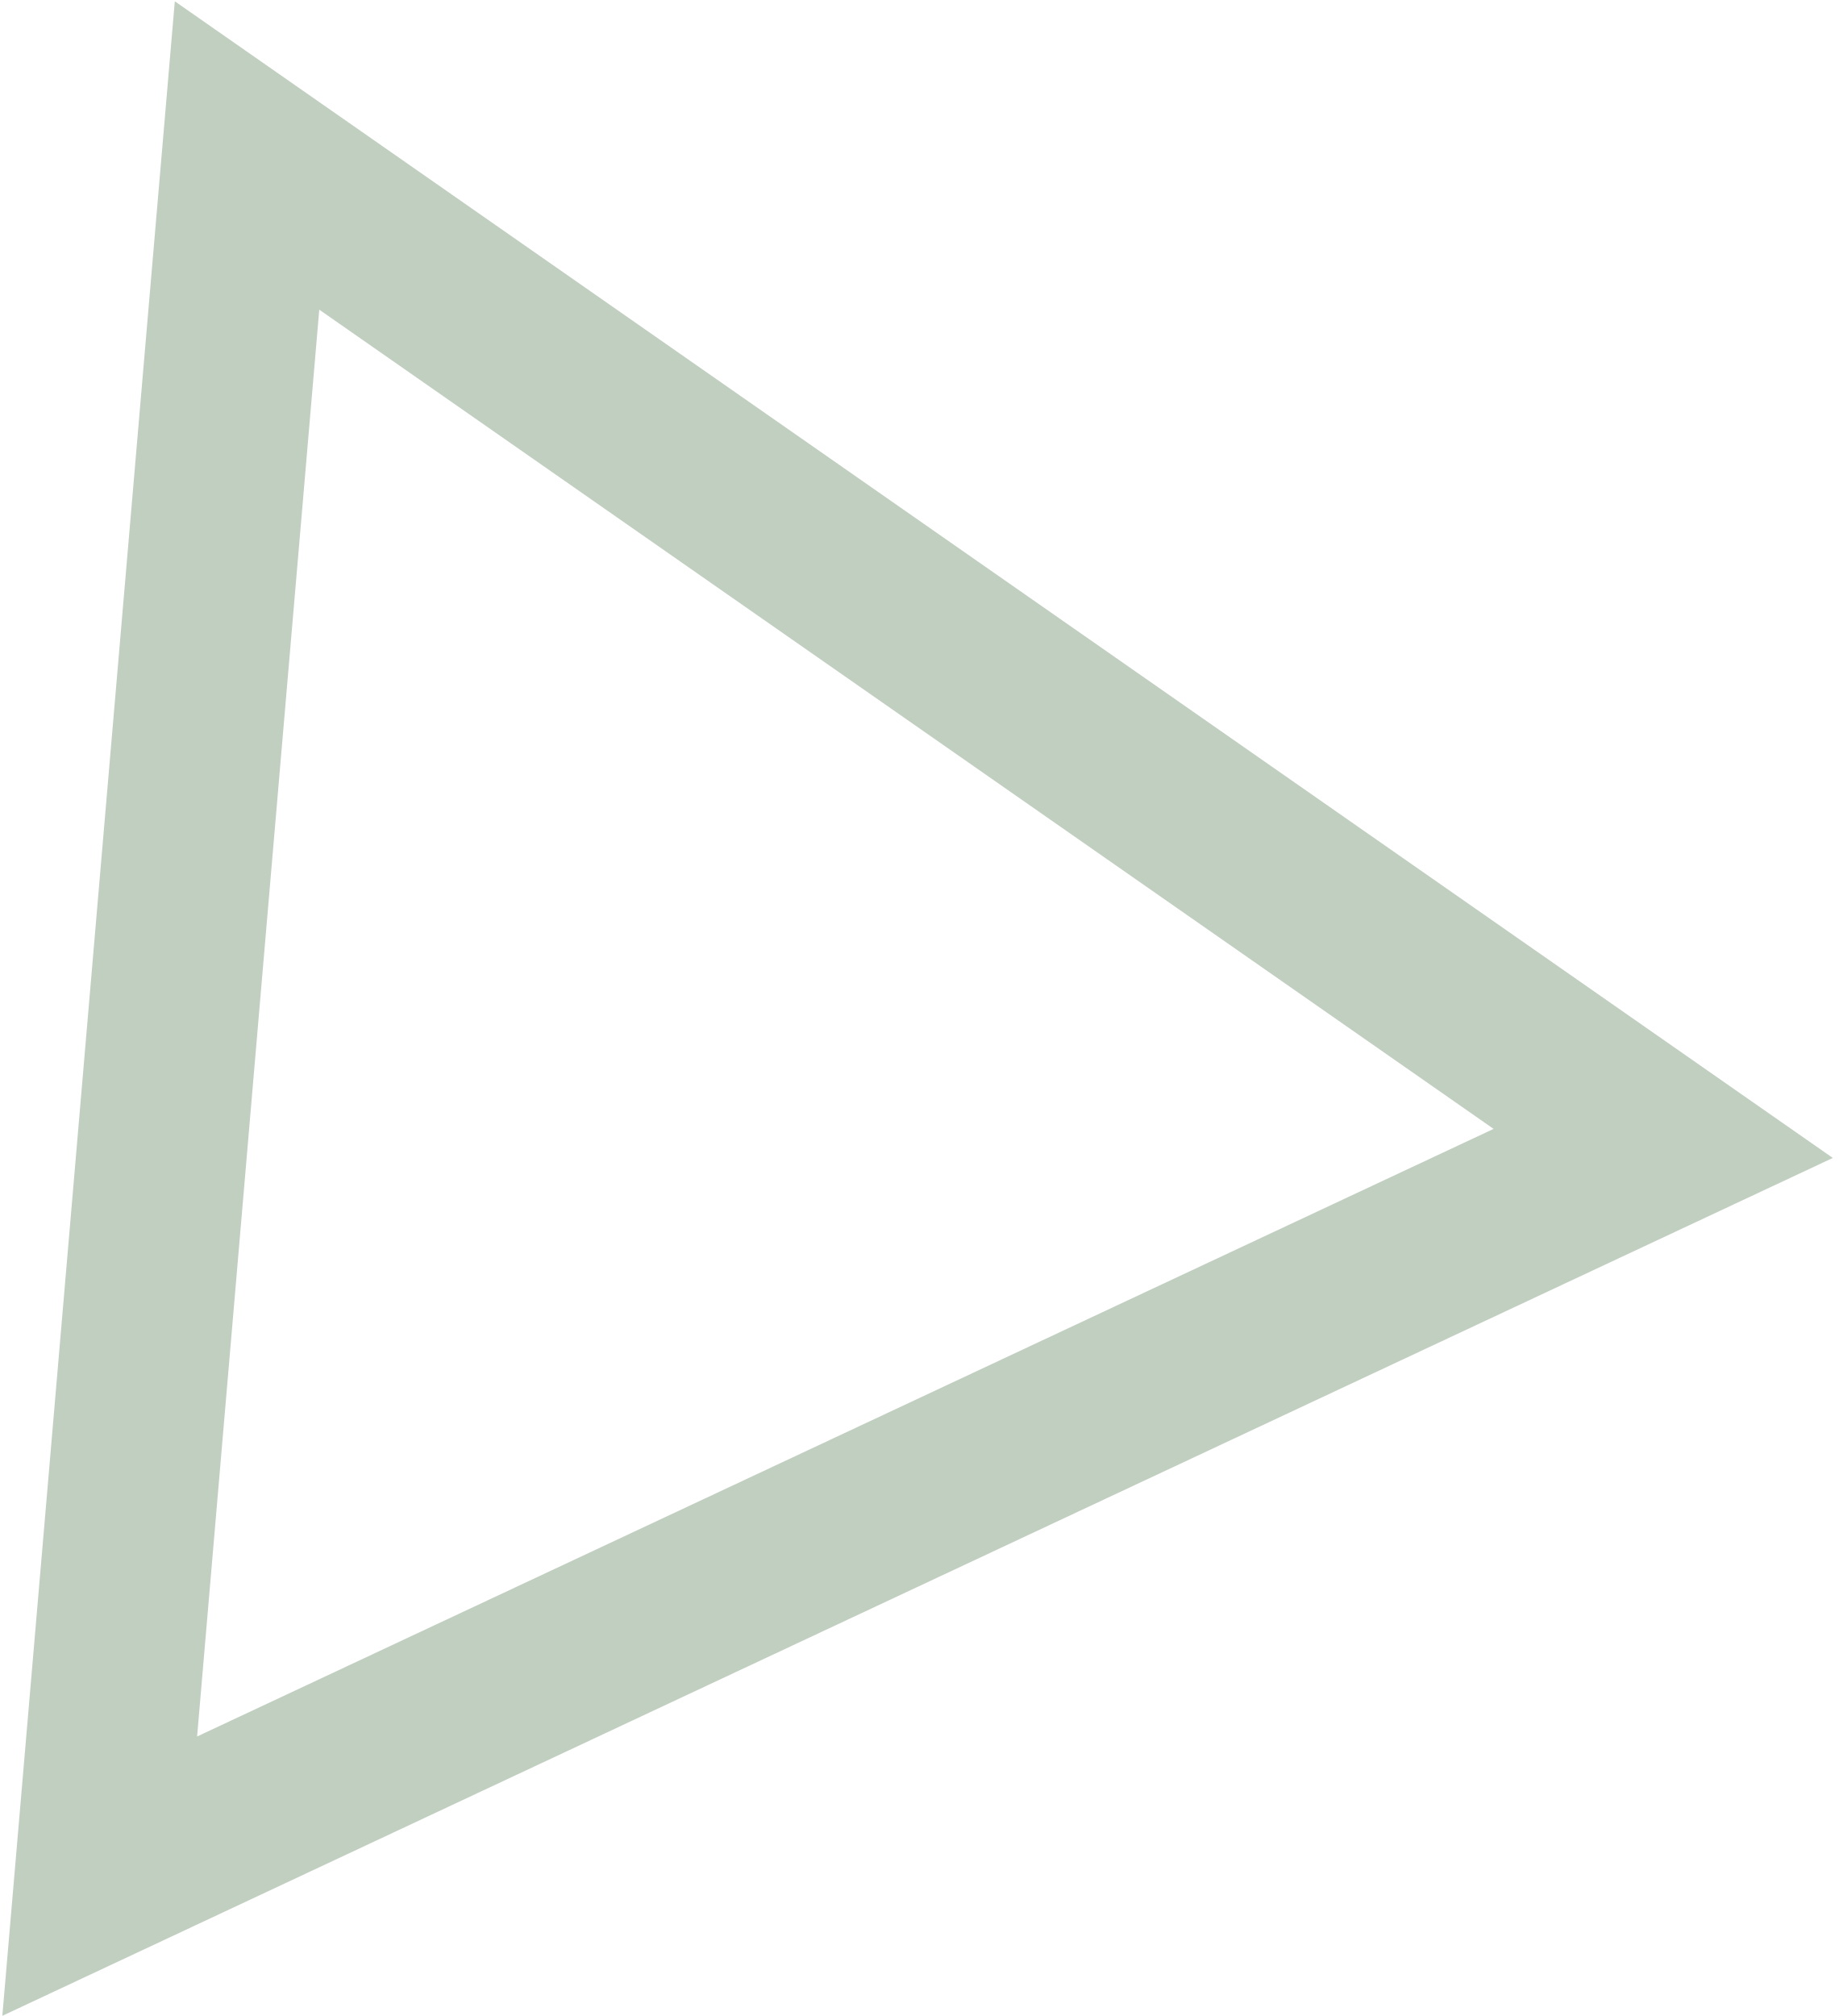
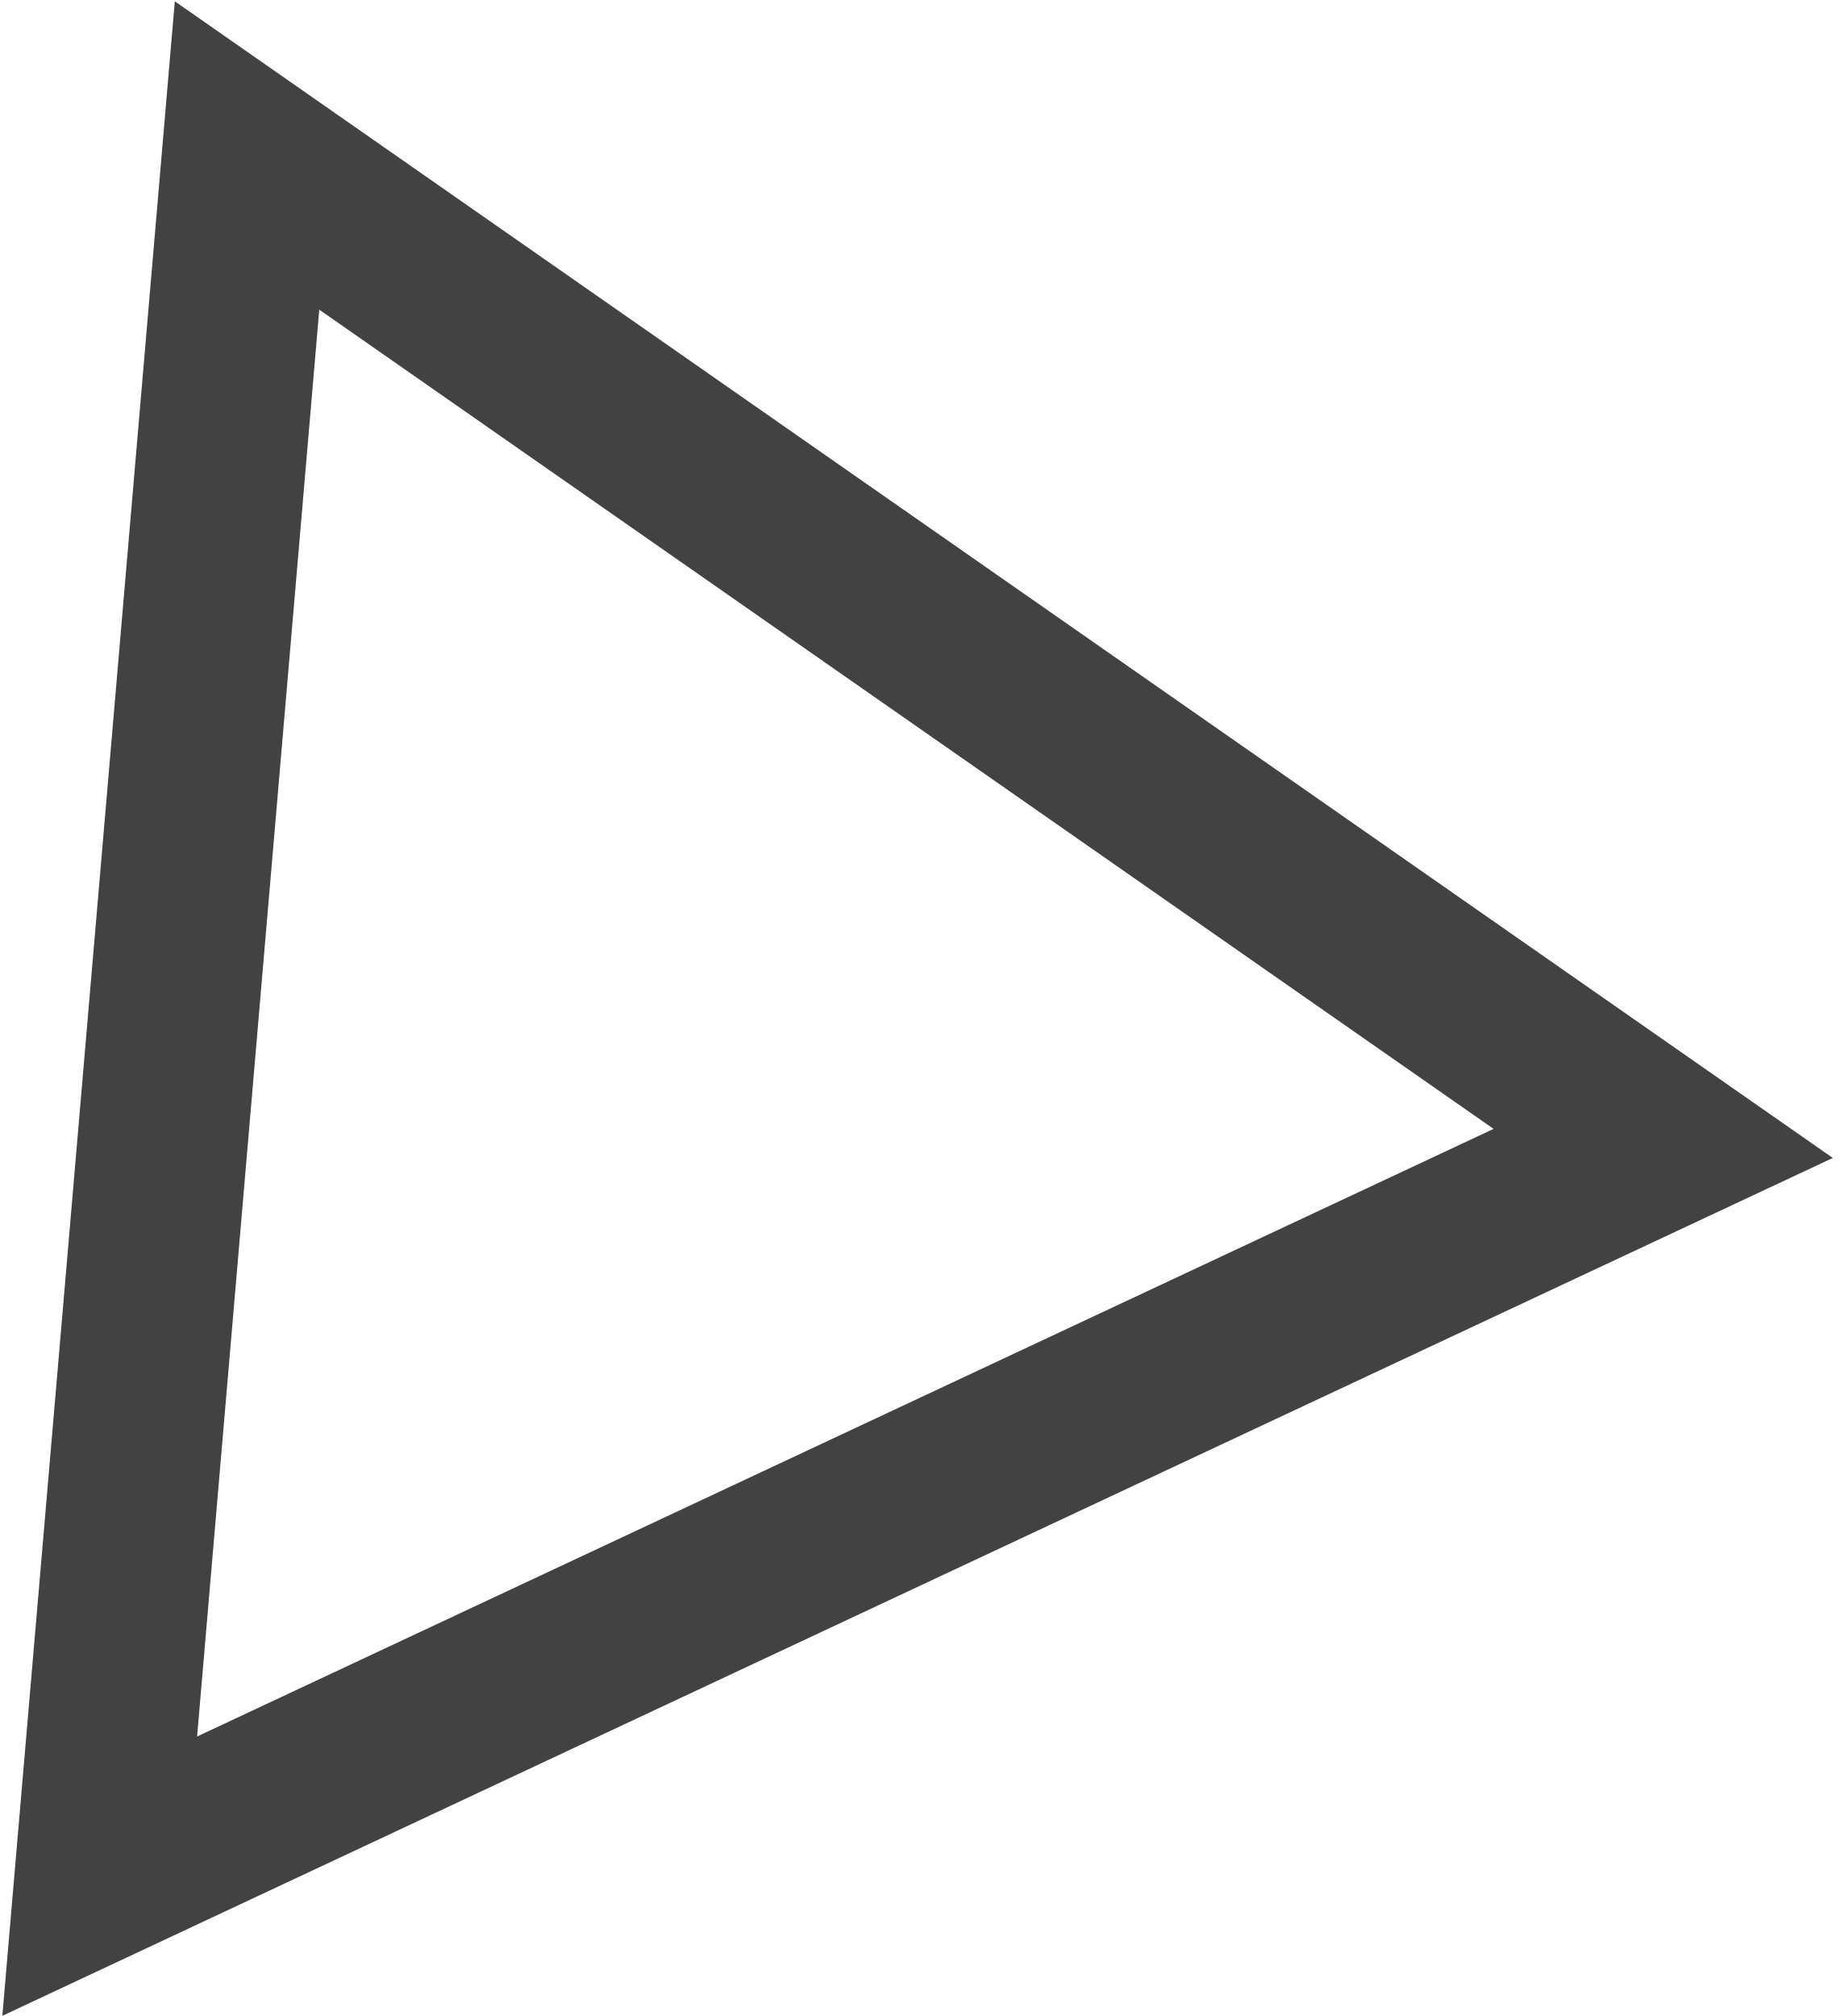
<svg xmlns="http://www.w3.org/2000/svg" width="270" height="296" viewBox="0 0 270 296" fill="none">
-   <path d="M36.279 22.828L244.253 167.883L14.645 275.466L36.279 22.828Z" stroke="#C1CFC0" stroke-width="25" />
+   <path d="M36.279 22.828L244.253 167.883L14.645 275.466L36.279 22.828Z" stroke="#424242" stroke-width="25" />
</svg>
